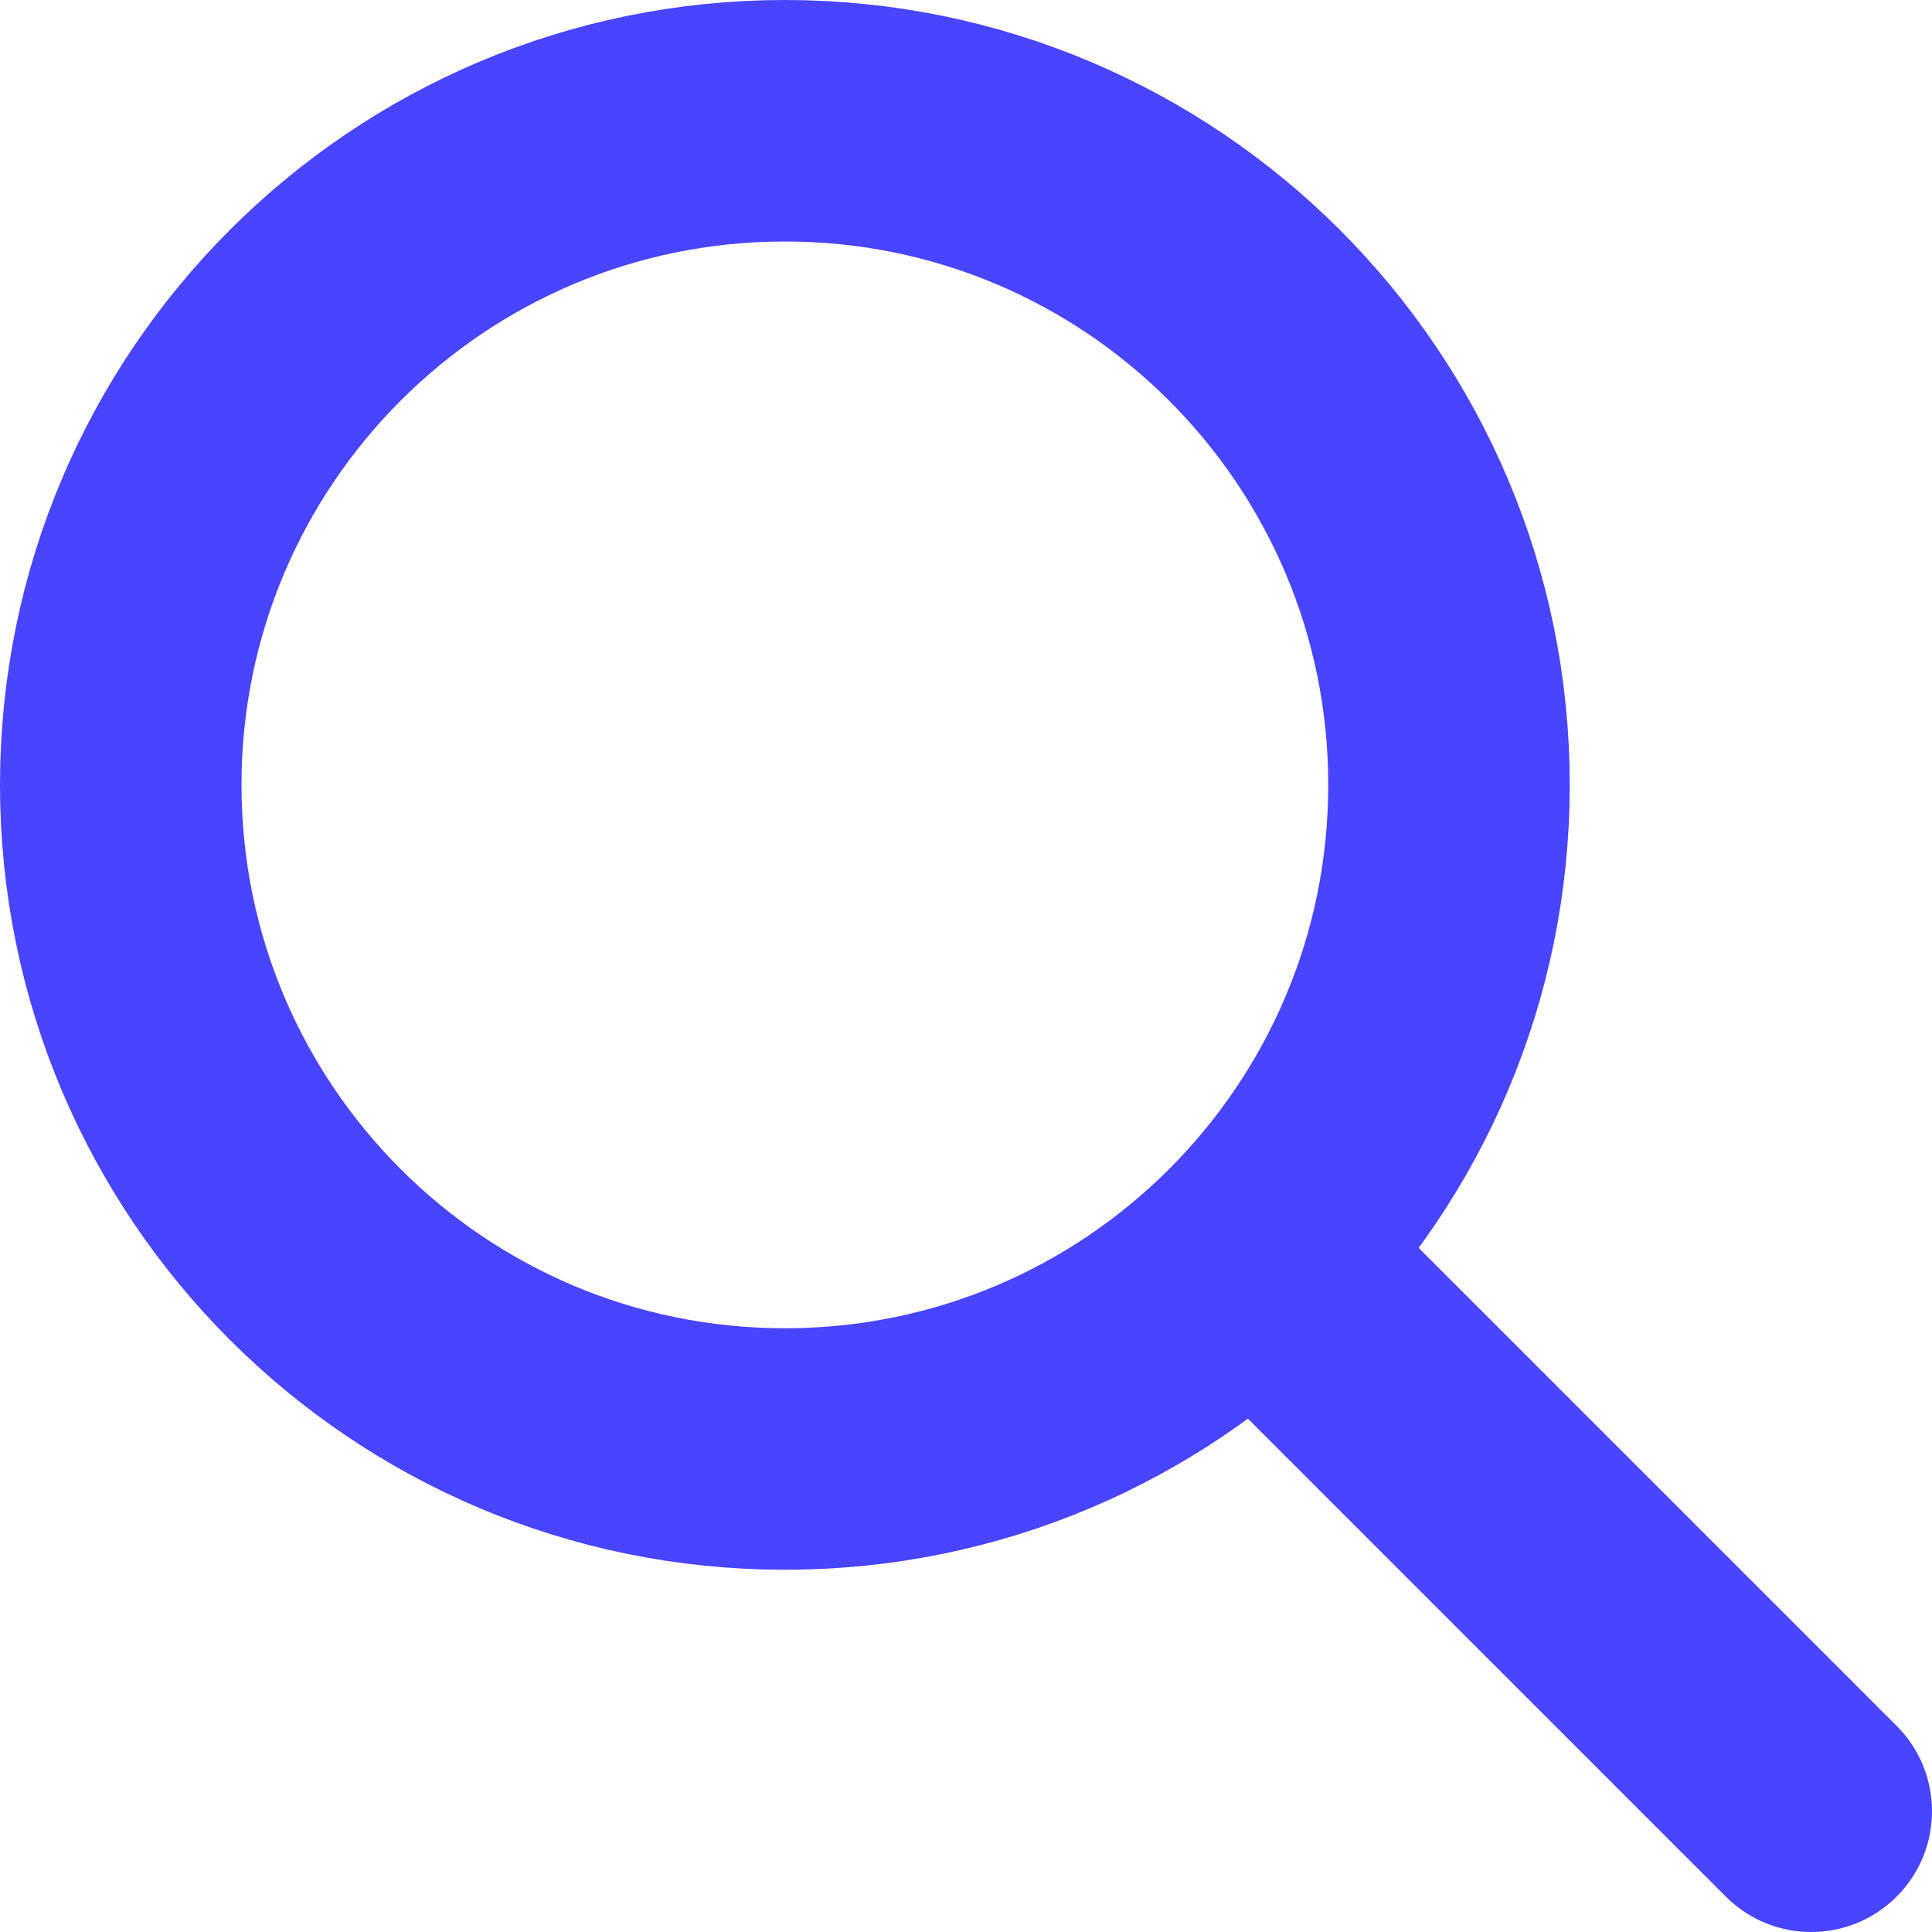
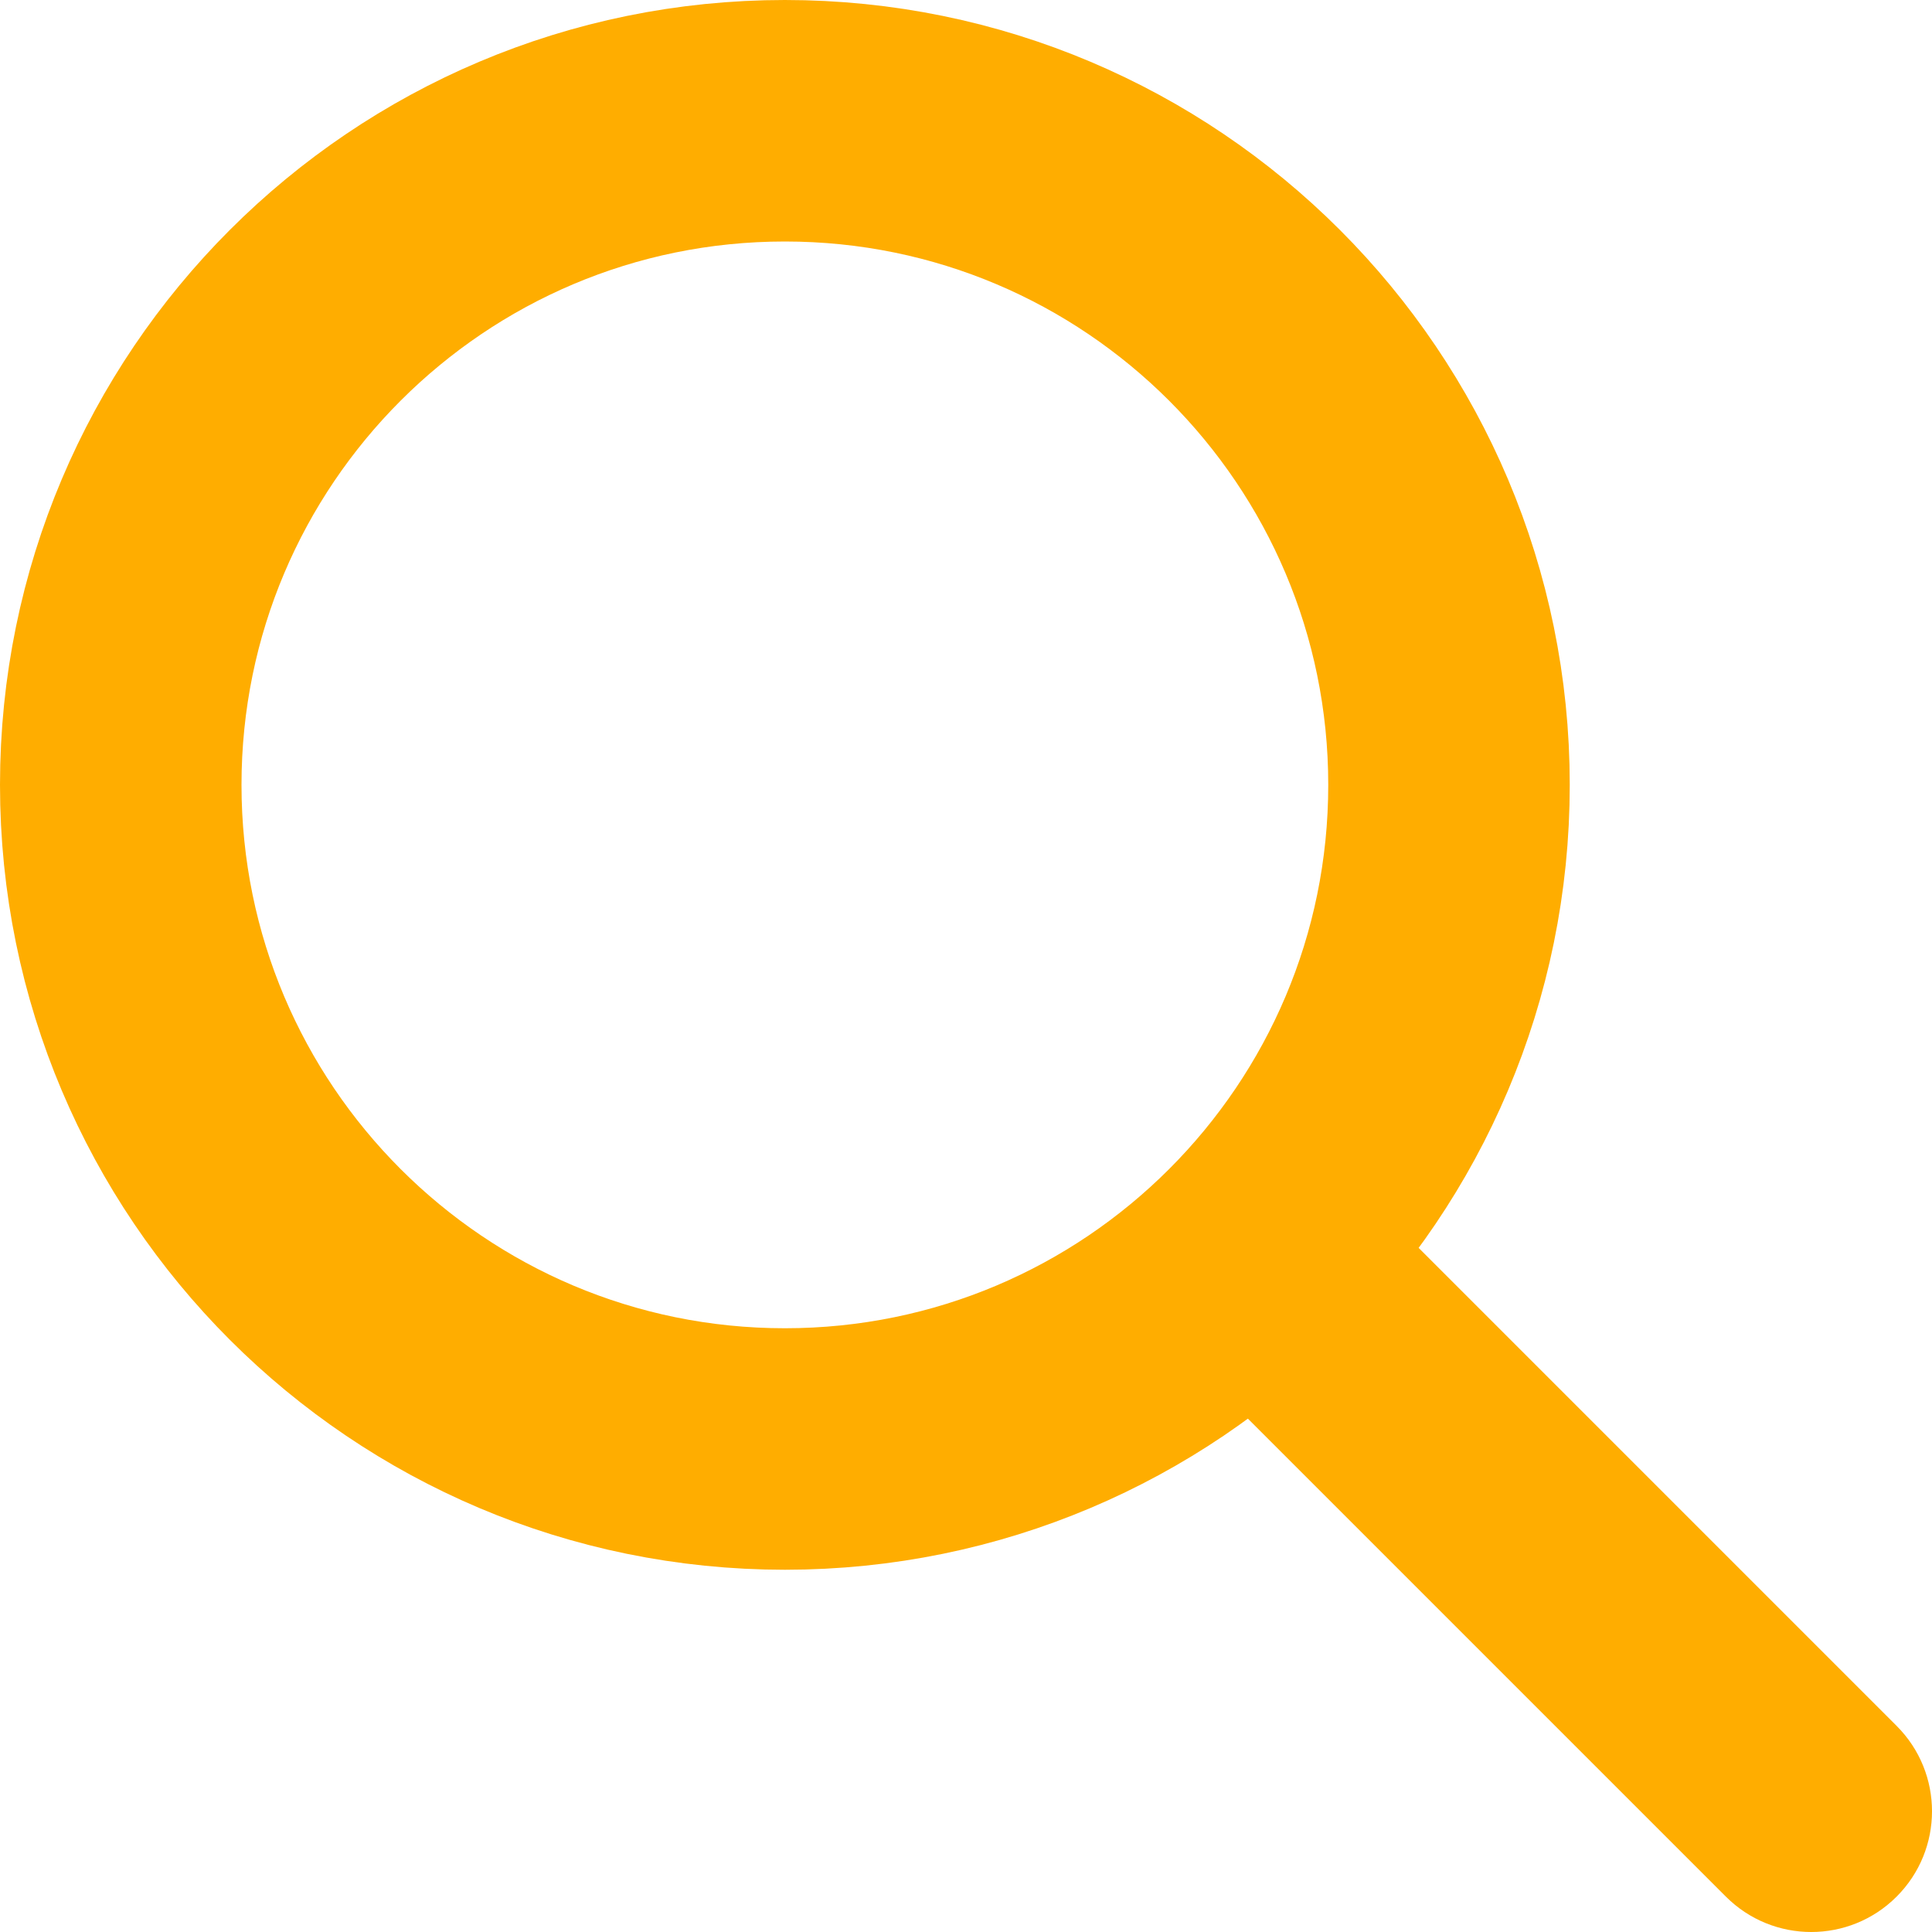
<svg xmlns="http://www.w3.org/2000/svg" width="64" height="64" viewBox="0 0 64 64" fill="none">
-   <path d="M57.172 62.828C58.734 64.391 61.266 64.391 62.828 62.828C64.391 61.266 64.391 58.734 62.828 57.172L57.172 62.828ZM62.828 57.172L45.828 40.172L40.172 45.828L57.172 62.828L62.828 57.172Z" fill="#4844FF" />
-   <circle cx="26" cy="26" r="22" stroke="#4844FF" stroke-width="8" />
+   <path d="M57.172 62.828C58.734 64.391 61.266 64.391 62.828 62.828C64.391 61.266 64.391 58.734 62.828 57.172L57.172 62.828ZM62.828 57.172L45.828 40.172L40.172 45.828L57.172 62.828L62.828 57.172Z" fill="#FFAD00" />
+   <circle cx="26" cy="26" r="22" stroke="#FFAD00" stroke-width="8" />
</svg>
